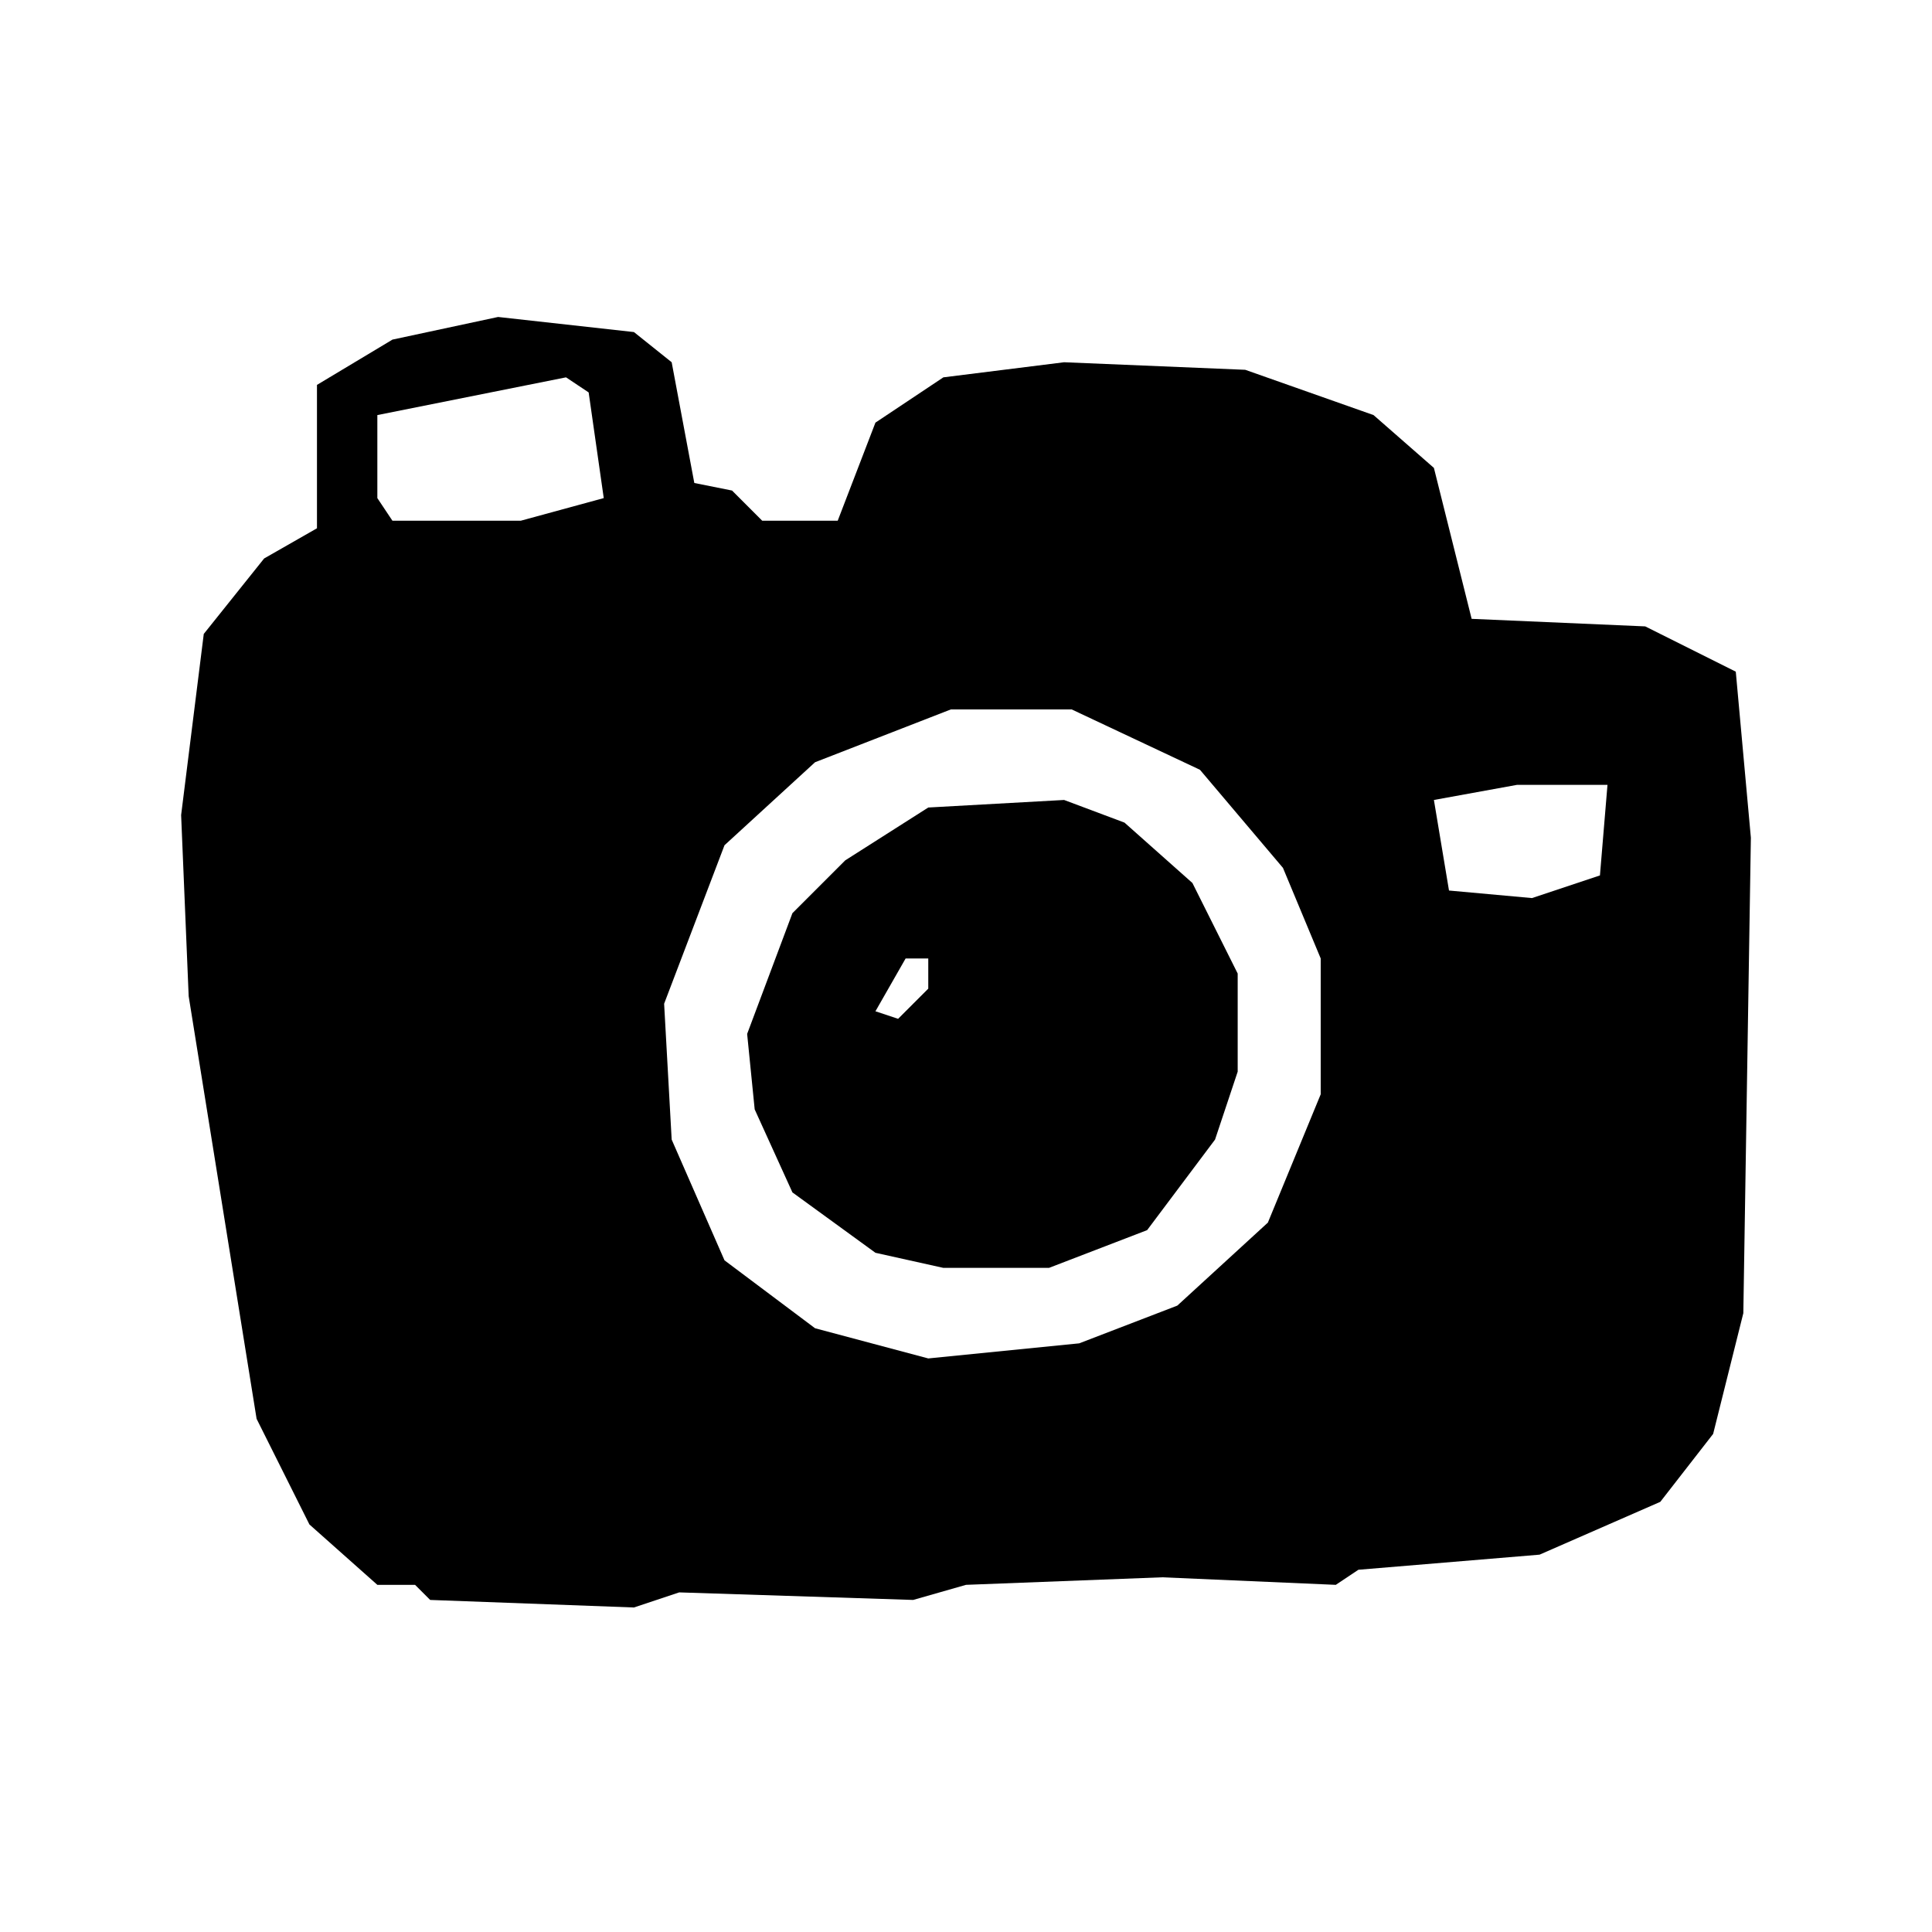
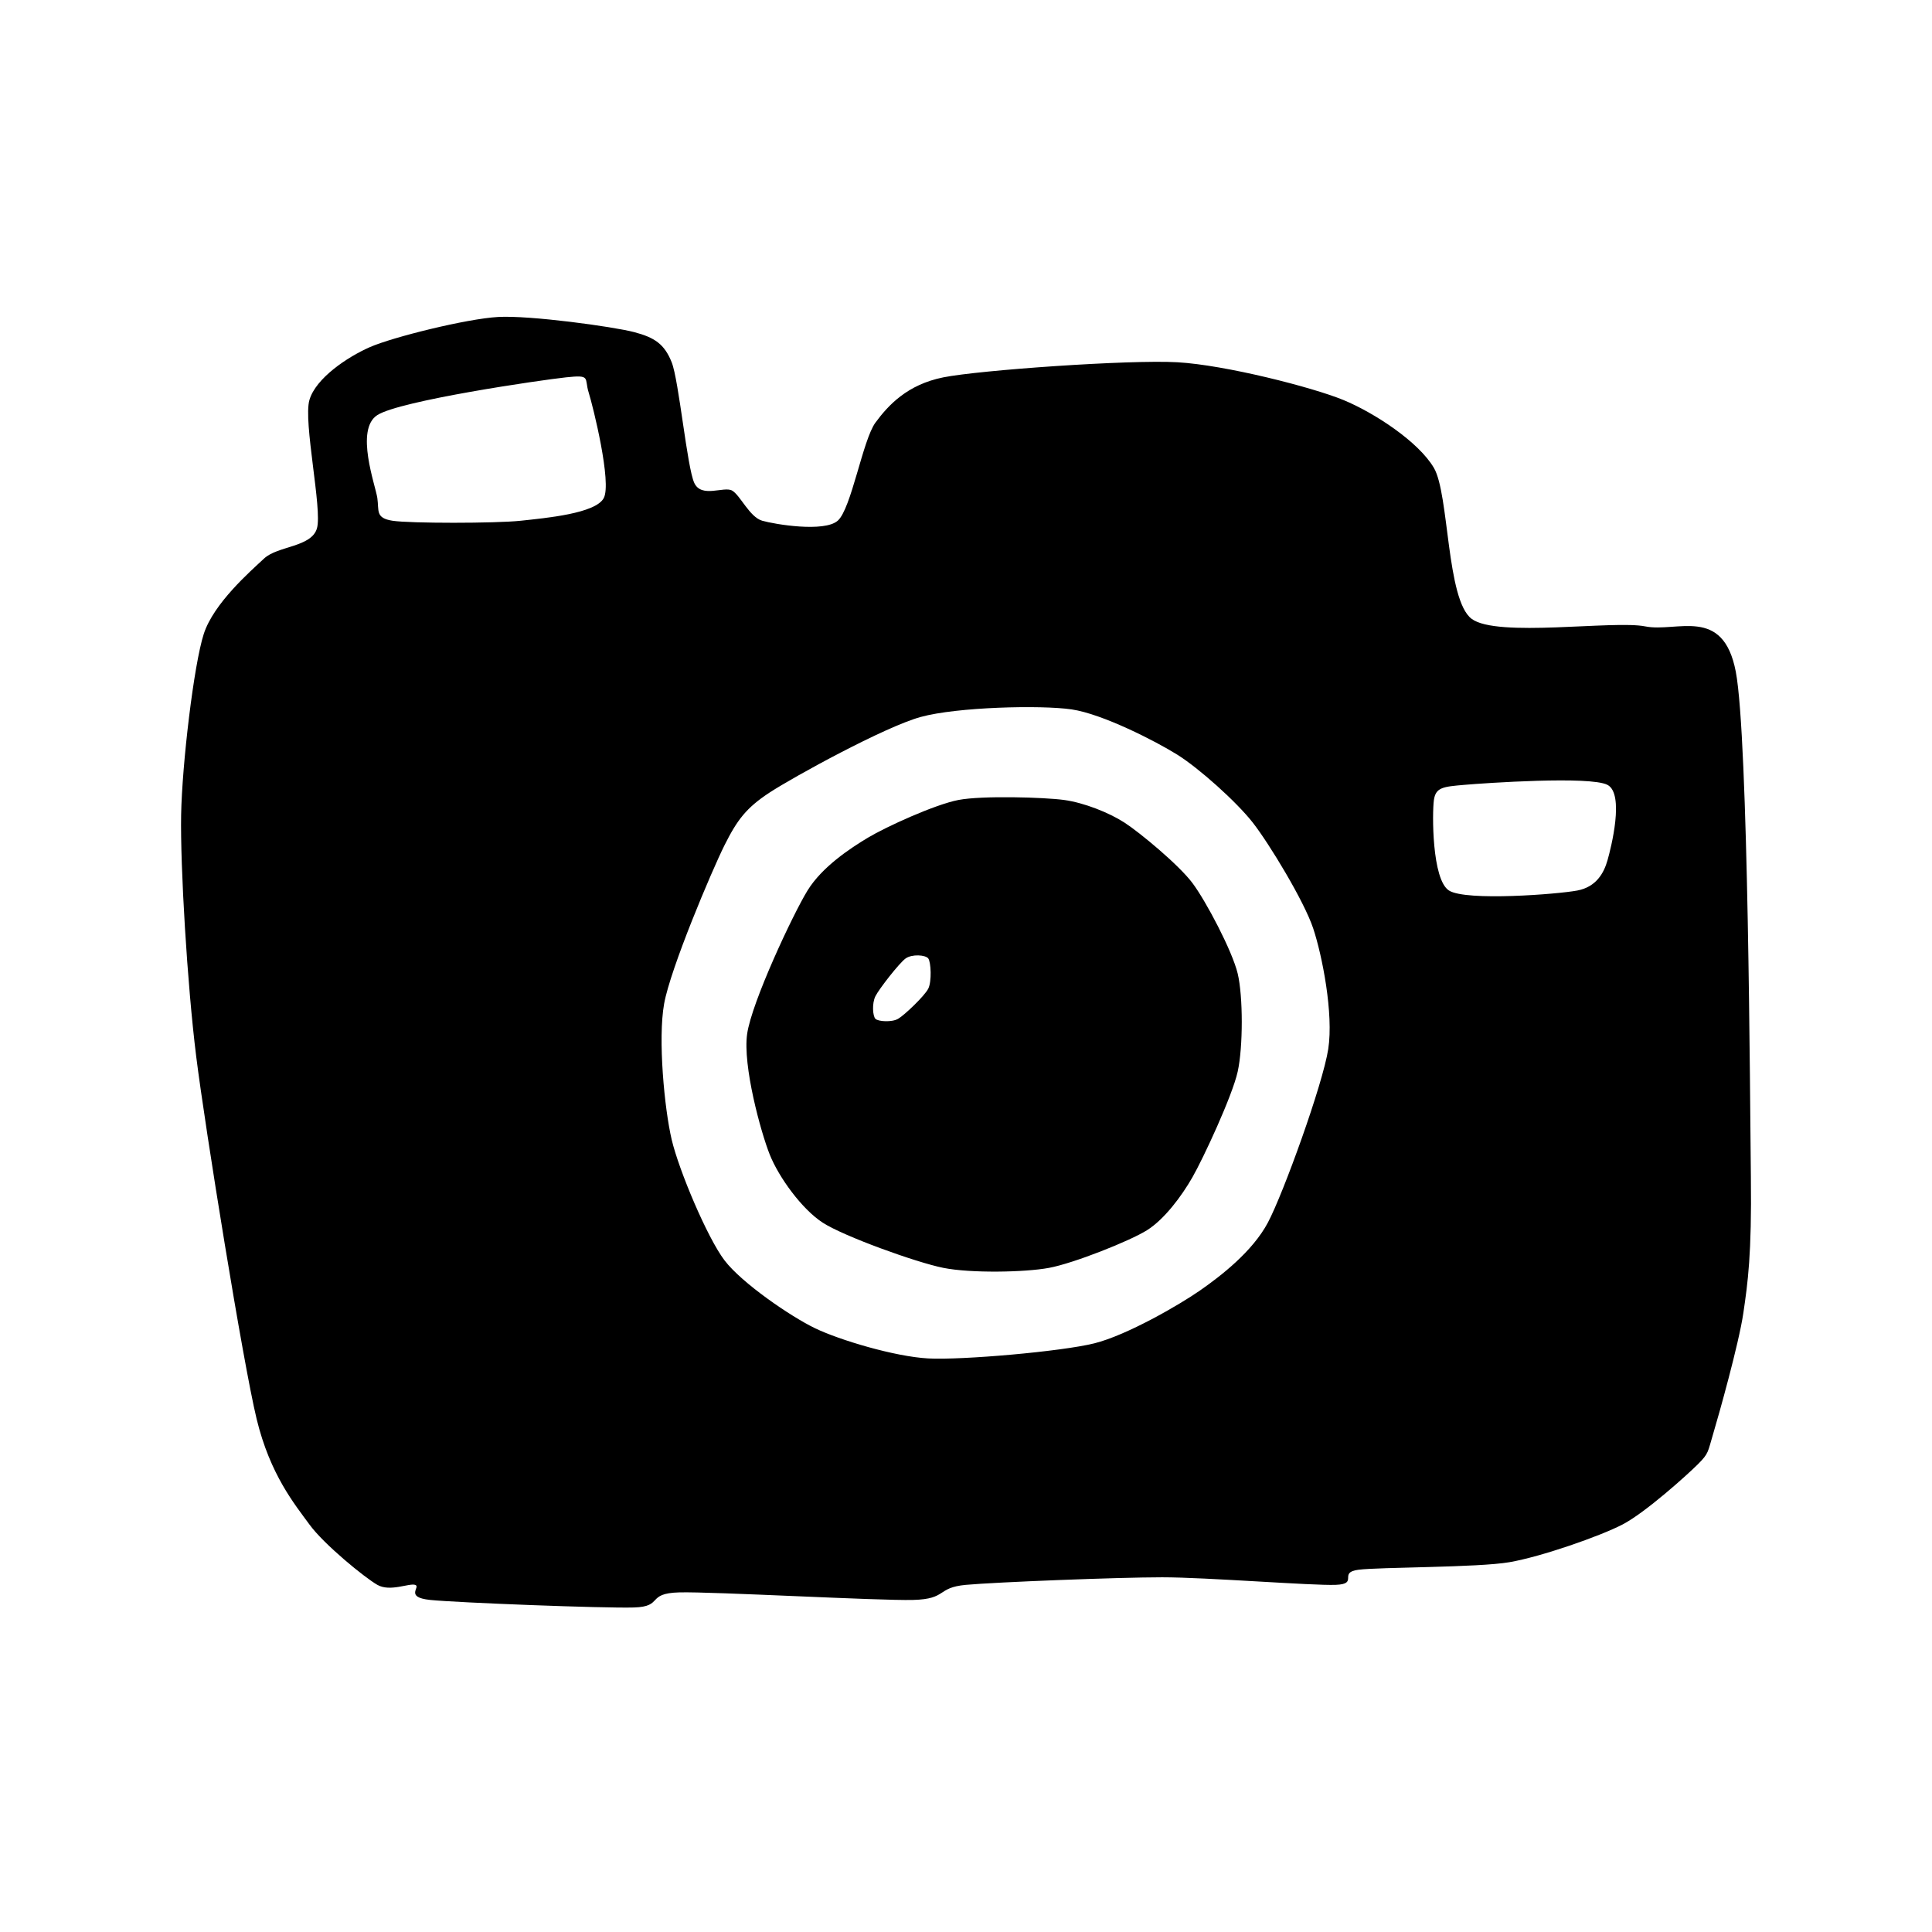
<svg xmlns="http://www.w3.org/2000/svg" viewBox="0 0 256 256" role="img" aria-hidden="true">
-   <path d="M97 65L101 69L111 69L116 56L125 50L141 48L165 49L182 55L190 62L195 82L218 83L230 89L232 111L231 174L227 190L220 199L204 206L180 208L177 210L154 209L128 210L121 212L90 211L84 213L57 212L55 210L50 210L41 202L34 188L25 132L24 108L27 84L35 74L42 70L42 51L52 45L66 42L84 44L89 48L92 64ZM143 178L156 173L168 162L175 145L175 127L170 115L159 102L142 94L126 94L108 101L96 112L88 133L89 151L96 167L108 176L123 180ZM112 114L123 107L141 106L149 109L158 117L164 129L164 142L161 151L152 163L139 168L125 168L116 166L105 158L100 147L99 137L105 121ZM201 104L190 106L192 118L203 119L212 116L213 104ZM80 66L78 52L75 50L50 55L50 66L52 69L69 69ZM116 134L119 135L123 131L123 127L120 127Z" fill="currentColor" fill-rule="evenodd" />
+   <path d="M24 108C24.12 101.28 25.68 88.08 27 84C28.32 79.92 33.2 75.68 35 74C36.8 72.32 41.28 72.52 42 70C42.72 67.48 40.16 55.88 41 53C41.84 50.12 46 47.32 49 46C52 44.68 61.8 42.24 66 42C70.2 41.76 81.24 43.28 84 44C86.76 44.72 88.04 45.6 89 48C89.96 50.4 91.04 61.96 92 64C92.96 66.04 95.92 64.4 97 65C98.08 65.6 99.32 68.52 101 69C102.68 69.48 109.2 70.56 111 69C112.8 67.44 114.32 58.28 116 56C117.68 53.72 120.2 50.96 125 50C129.8 49.04 149.64 47.64 156 48C162.36 48.36 173.92 51.32 178 53C182.08 54.68 187.96 58.52 190 62C192.04 65.48 191.64 79.48 195 82C198.36 84.52 213.8 82.16 218 83C222.2 83.84 228.32 80.24 230 89C231.68 97.76 231.88 145.8 232 156C232.12 166.2 231.6 169.92 231 174C230.4 178.08 227.72 187.6 227 190C226.28 192.4 226.44 192.56 225 194C223.56 195.44 218 200.44 215 202C212 203.56 204.2 206.28 200 207C195.8 207.72 182.76 207.64 180 208C177.24 208.36 180.12 209.88 177 210C173.88 210.12 159.88 209 154 209C148.12 209 131.96 209.64 128 210C124.04 210.36 125.56 211.88 121 212C116.44 212.12 94.44 210.88 90 211C85.56 211.12 87.96 212.88 84 213C80.04 213.12 60.48 212.36 57 212C53.52 211.64 55.84 210.24 55 210C54.16 209.76 51.68 210.96 50 210C48.32 209.04 42.92 204.64 41 202C39.08 199.36 35.8 195.44 34 188C32.2 180.56 27.2 149.6 26 140C24.8 130.4 23.88 114.72 24 108ZM50 55C47 56.92 49.76 64.32 50 66C50.24 67.68 49.72 68.64 52 69C54.28 69.36 65.64 69.36 69 69C72.36 68.64 78.92 68.04 80 66C81.08 63.96 78.6 53.92 78 52C77.4 50.08 78.36 49.64 75 50C71.64 50.36 53 53.08 50 55ZM88 133C87.16 137.68 88.04 146.92 89 151C89.96 155.08 93.72 164 96 167C98.28 170 104.76 174.44 108 176C111.24 177.56 118.56 179.76 123 180C127.44 180.24 140.68 179.08 145 178C149.32 176.92 156.24 172.92 159 171C161.76 169.08 165.96 165.84 168 162C170.04 158.16 175.28 143.68 176 139C176.72 134.32 175.2 126.6 174 123C172.8 119.4 168.16 111.76 166 109C163.84 106.24 158.88 101.8 156 100C153.12 98.2 146.08 94.6 142 94C137.92 93.4 126.8 93.68 122 95C117.2 96.32 105.12 102.96 102 105C98.88 107.04 97.68 108.64 96 112C94.32 115.36 88.84 128.32 88 133ZM99 137C99.6 132.8 105.08 121.12 107 118C108.92 114.88 112.6 112.44 115 111C117.4 109.56 123.88 106.6 127 106C130.12 105.4 138.36 105.64 141 106C143.64 106.36 146.96 107.68 149 109C151.04 110.32 156.2 114.6 158 117C159.8 119.4 163.28 126 164 129C164.72 132 164.72 138.76 164 142C163.28 145.24 159.44 153.48 158 156C156.56 158.52 154.28 161.56 152 163C149.72 164.44 142.24 167.4 139 168C135.76 168.6 128.6 168.72 125 168C121.4 167.28 111.76 163.8 109 162C106.24 160.2 103.2 156 102 153C100.8 150 98.4 141.2 99 137ZM116 132C115.52 132.96 115.64 134.64 116 135C116.36 135.36 118.16 135.48 119 135C119.84 134.52 122.52 131.96 123 131C123.48 130.04 123.36 127.48 123 127C122.64 126.52 120.84 126.4 120 127C119.16 127.6 116.48 131.04 116 132ZM190 106C189.76 107.68 189.72 116.56 192 118C194.28 119.44 206.48 118.48 209 118C211.52 117.52 212.52 115.68 213 114C213.48 112.32 215.28 105.2 213 104C210.72 102.8 196.76 103.76 194 104C191.24 104.24 190.24 104.32 190 106Z" fill="currentColor" fill-rule="evenodd" />
</svg>
